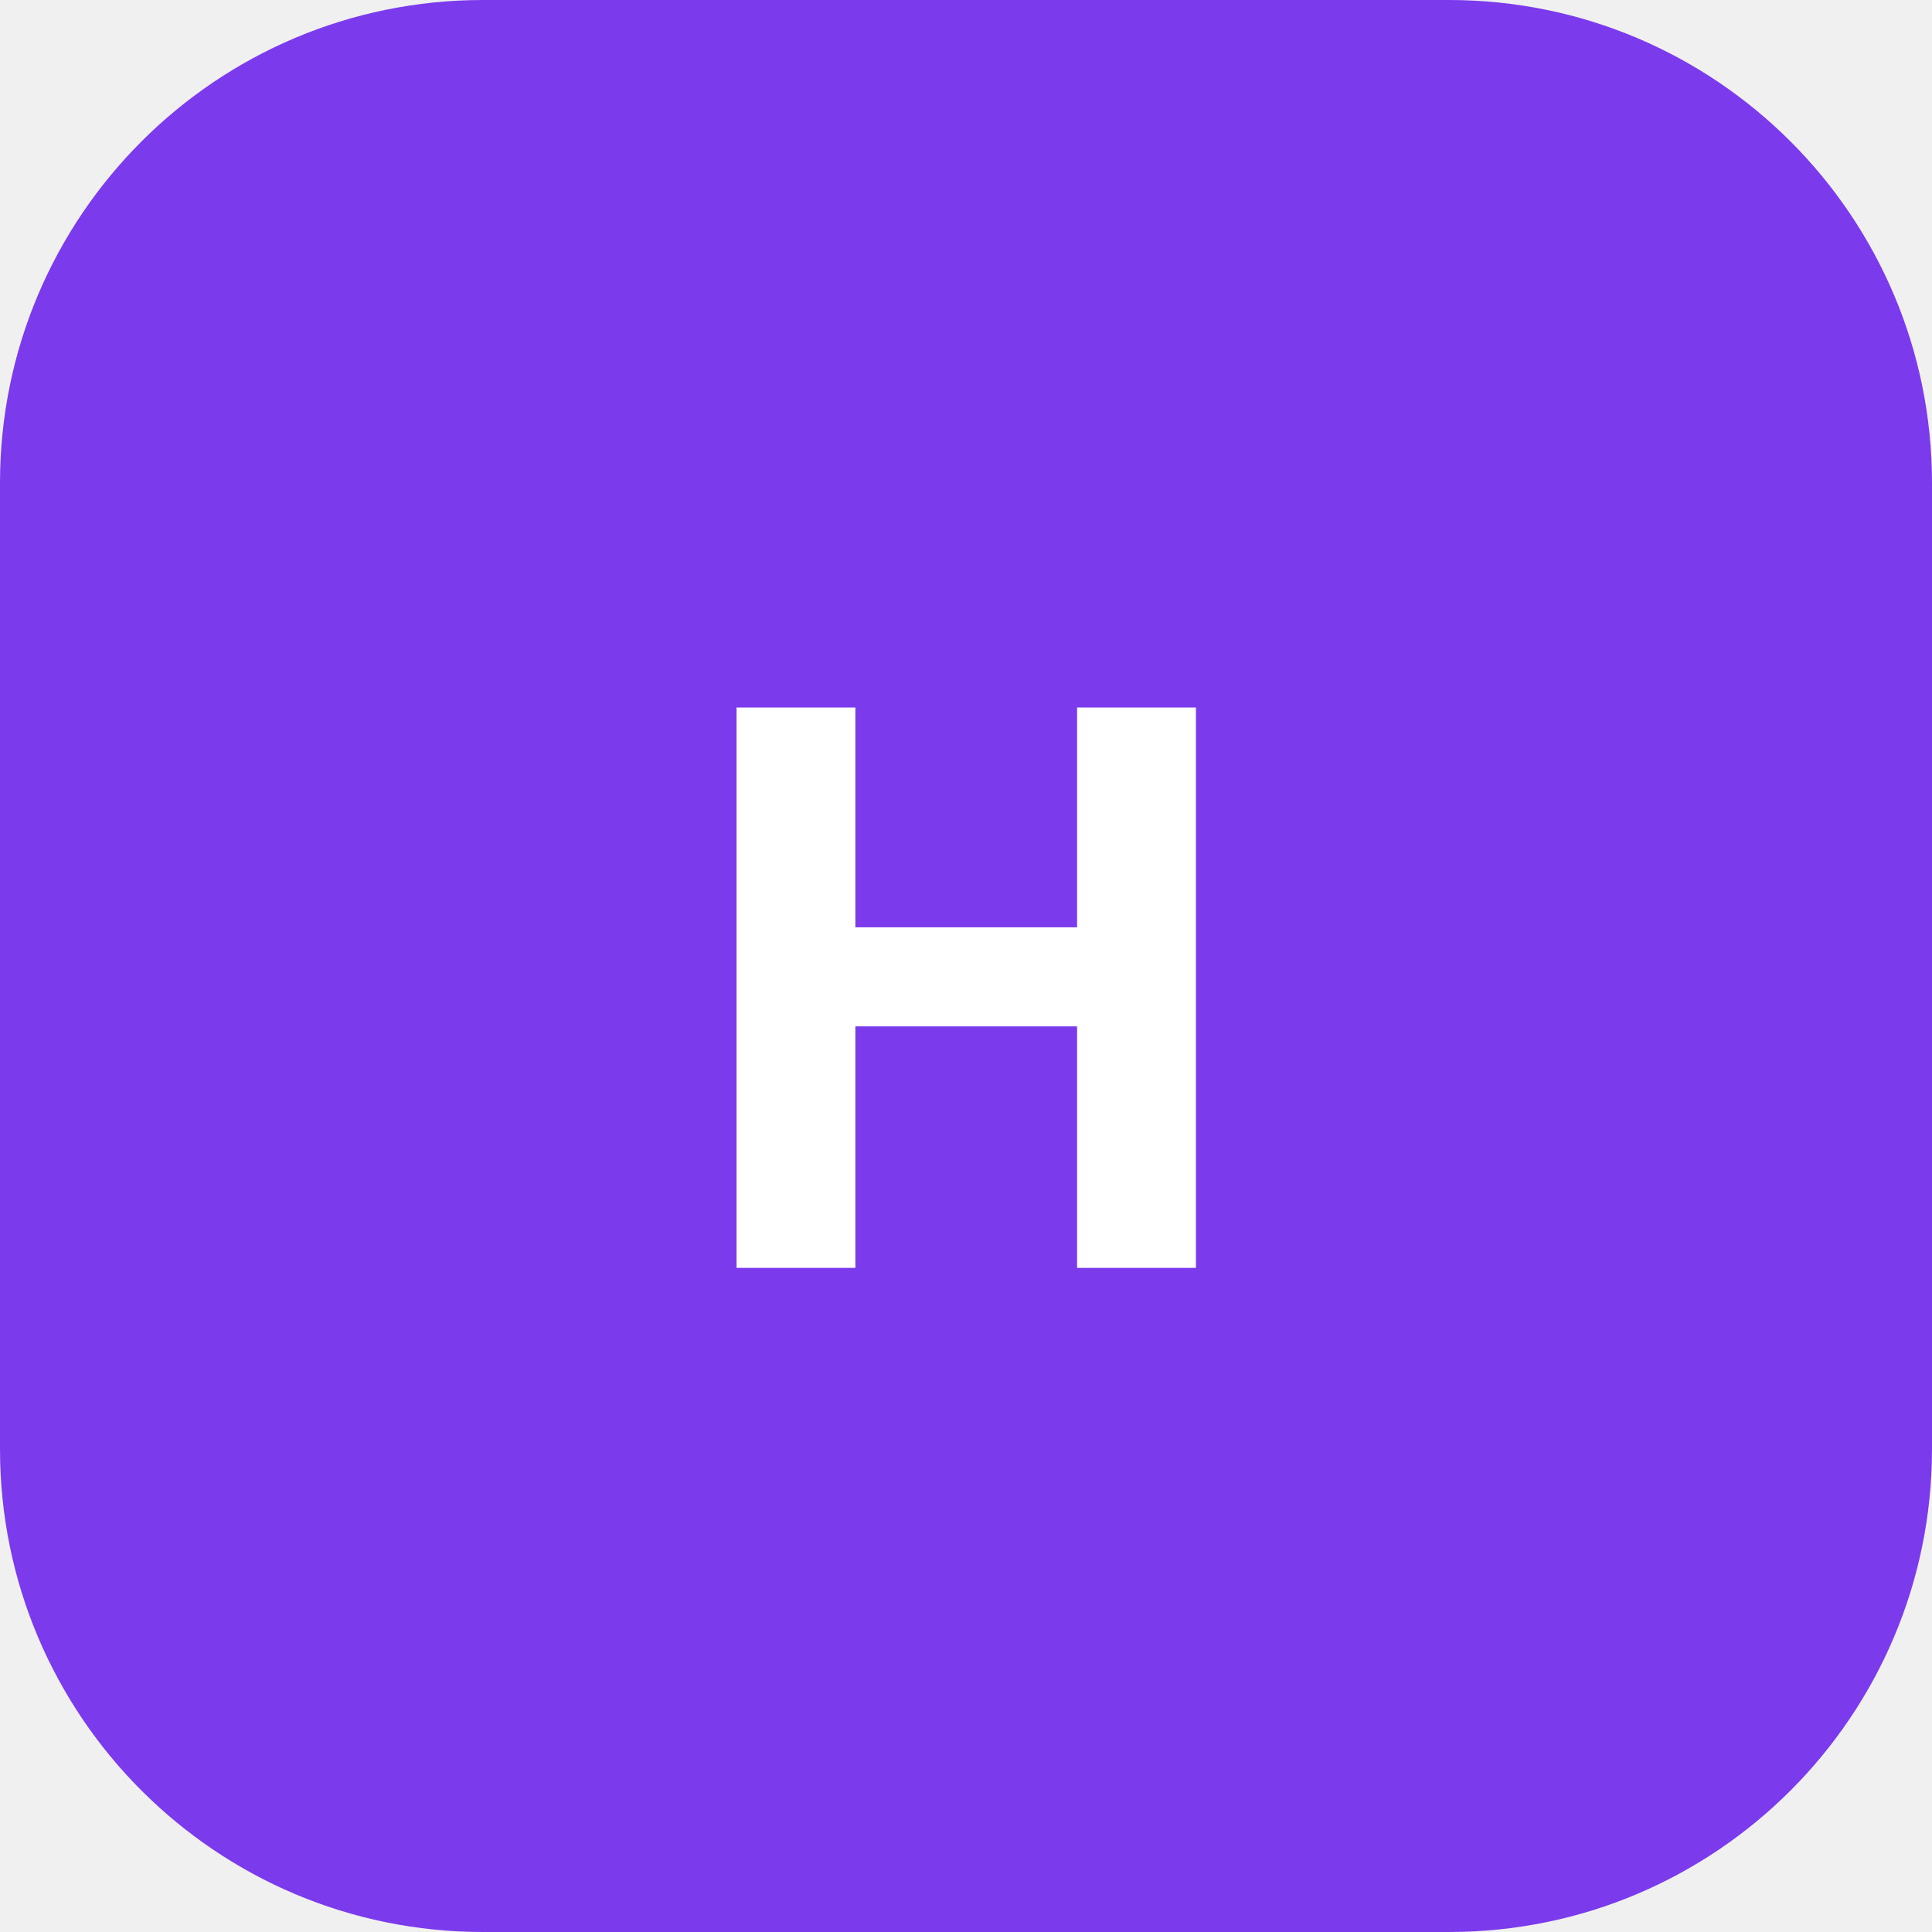
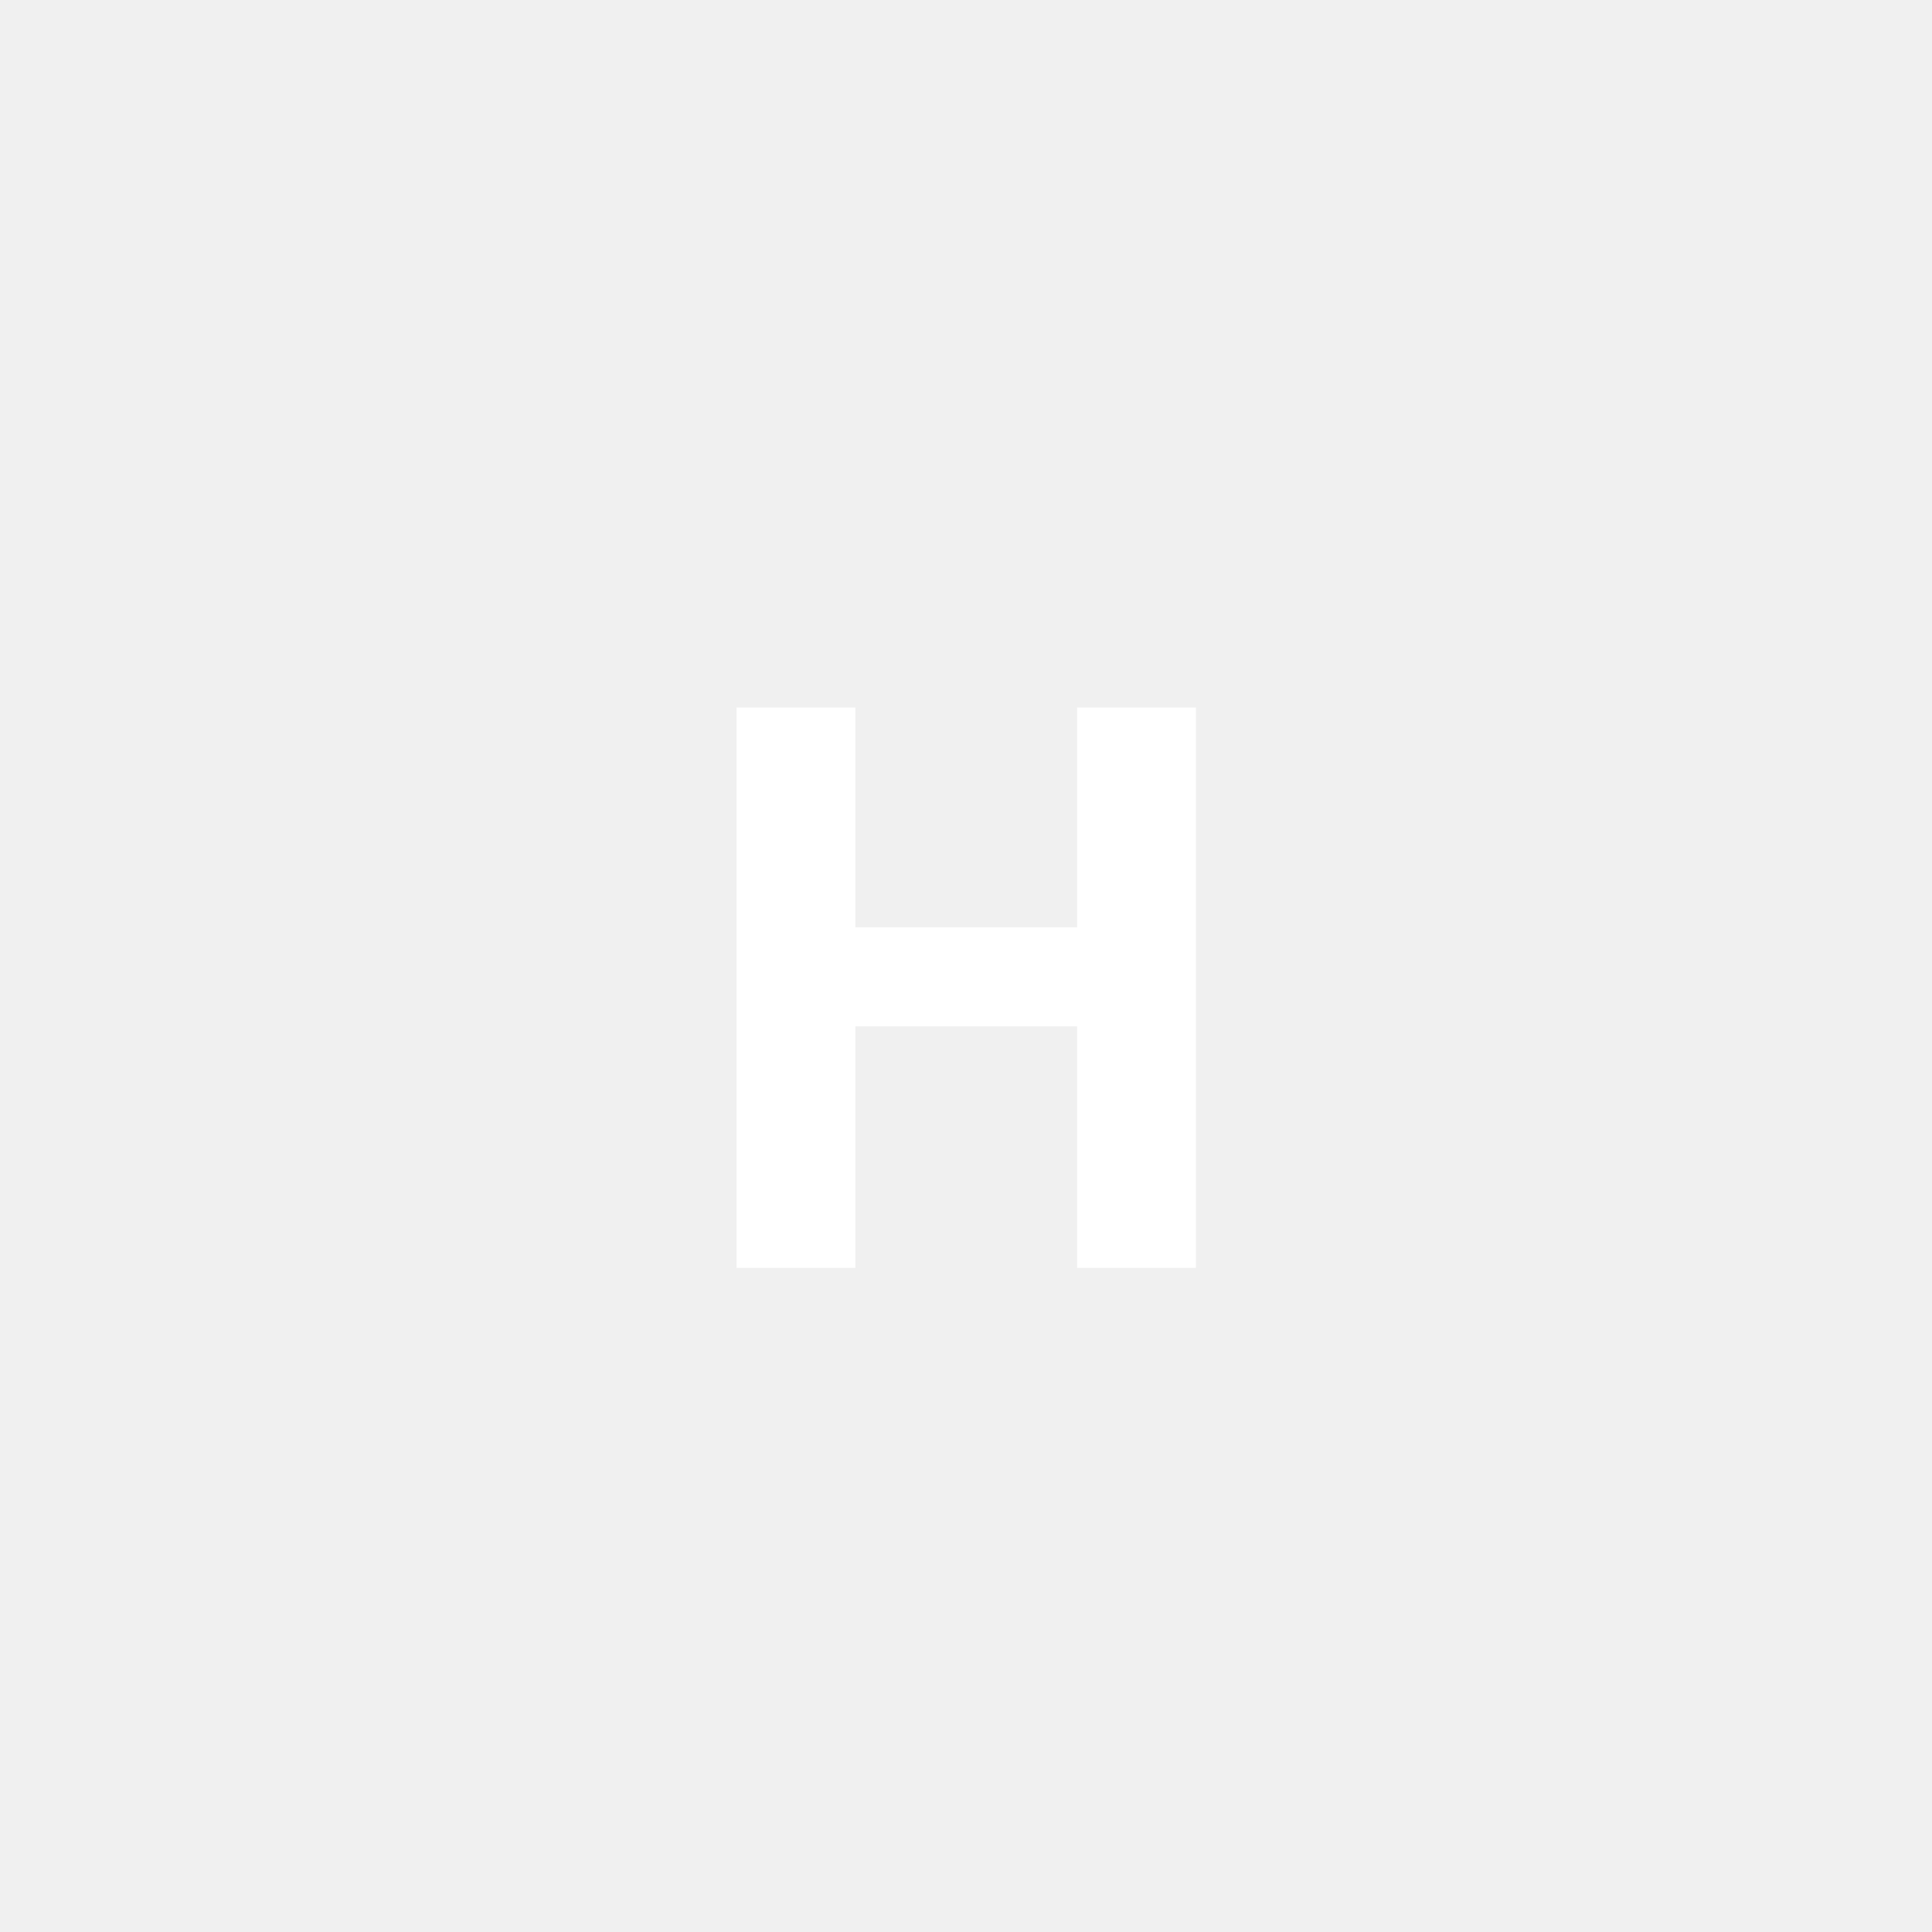
<svg xmlns="http://www.w3.org/2000/svg" viewBox="0 0 32 32" fill="none">
-   <rect width="32" height="32" rx="8" fill="#7C3AED" />
  <text x="16" y="21" text-anchor="middle" font-size="13" font-family="ui-sans-serif,system-ui,sans-serif" font-weight="700" fill="#fff">H</text>
</svg>
